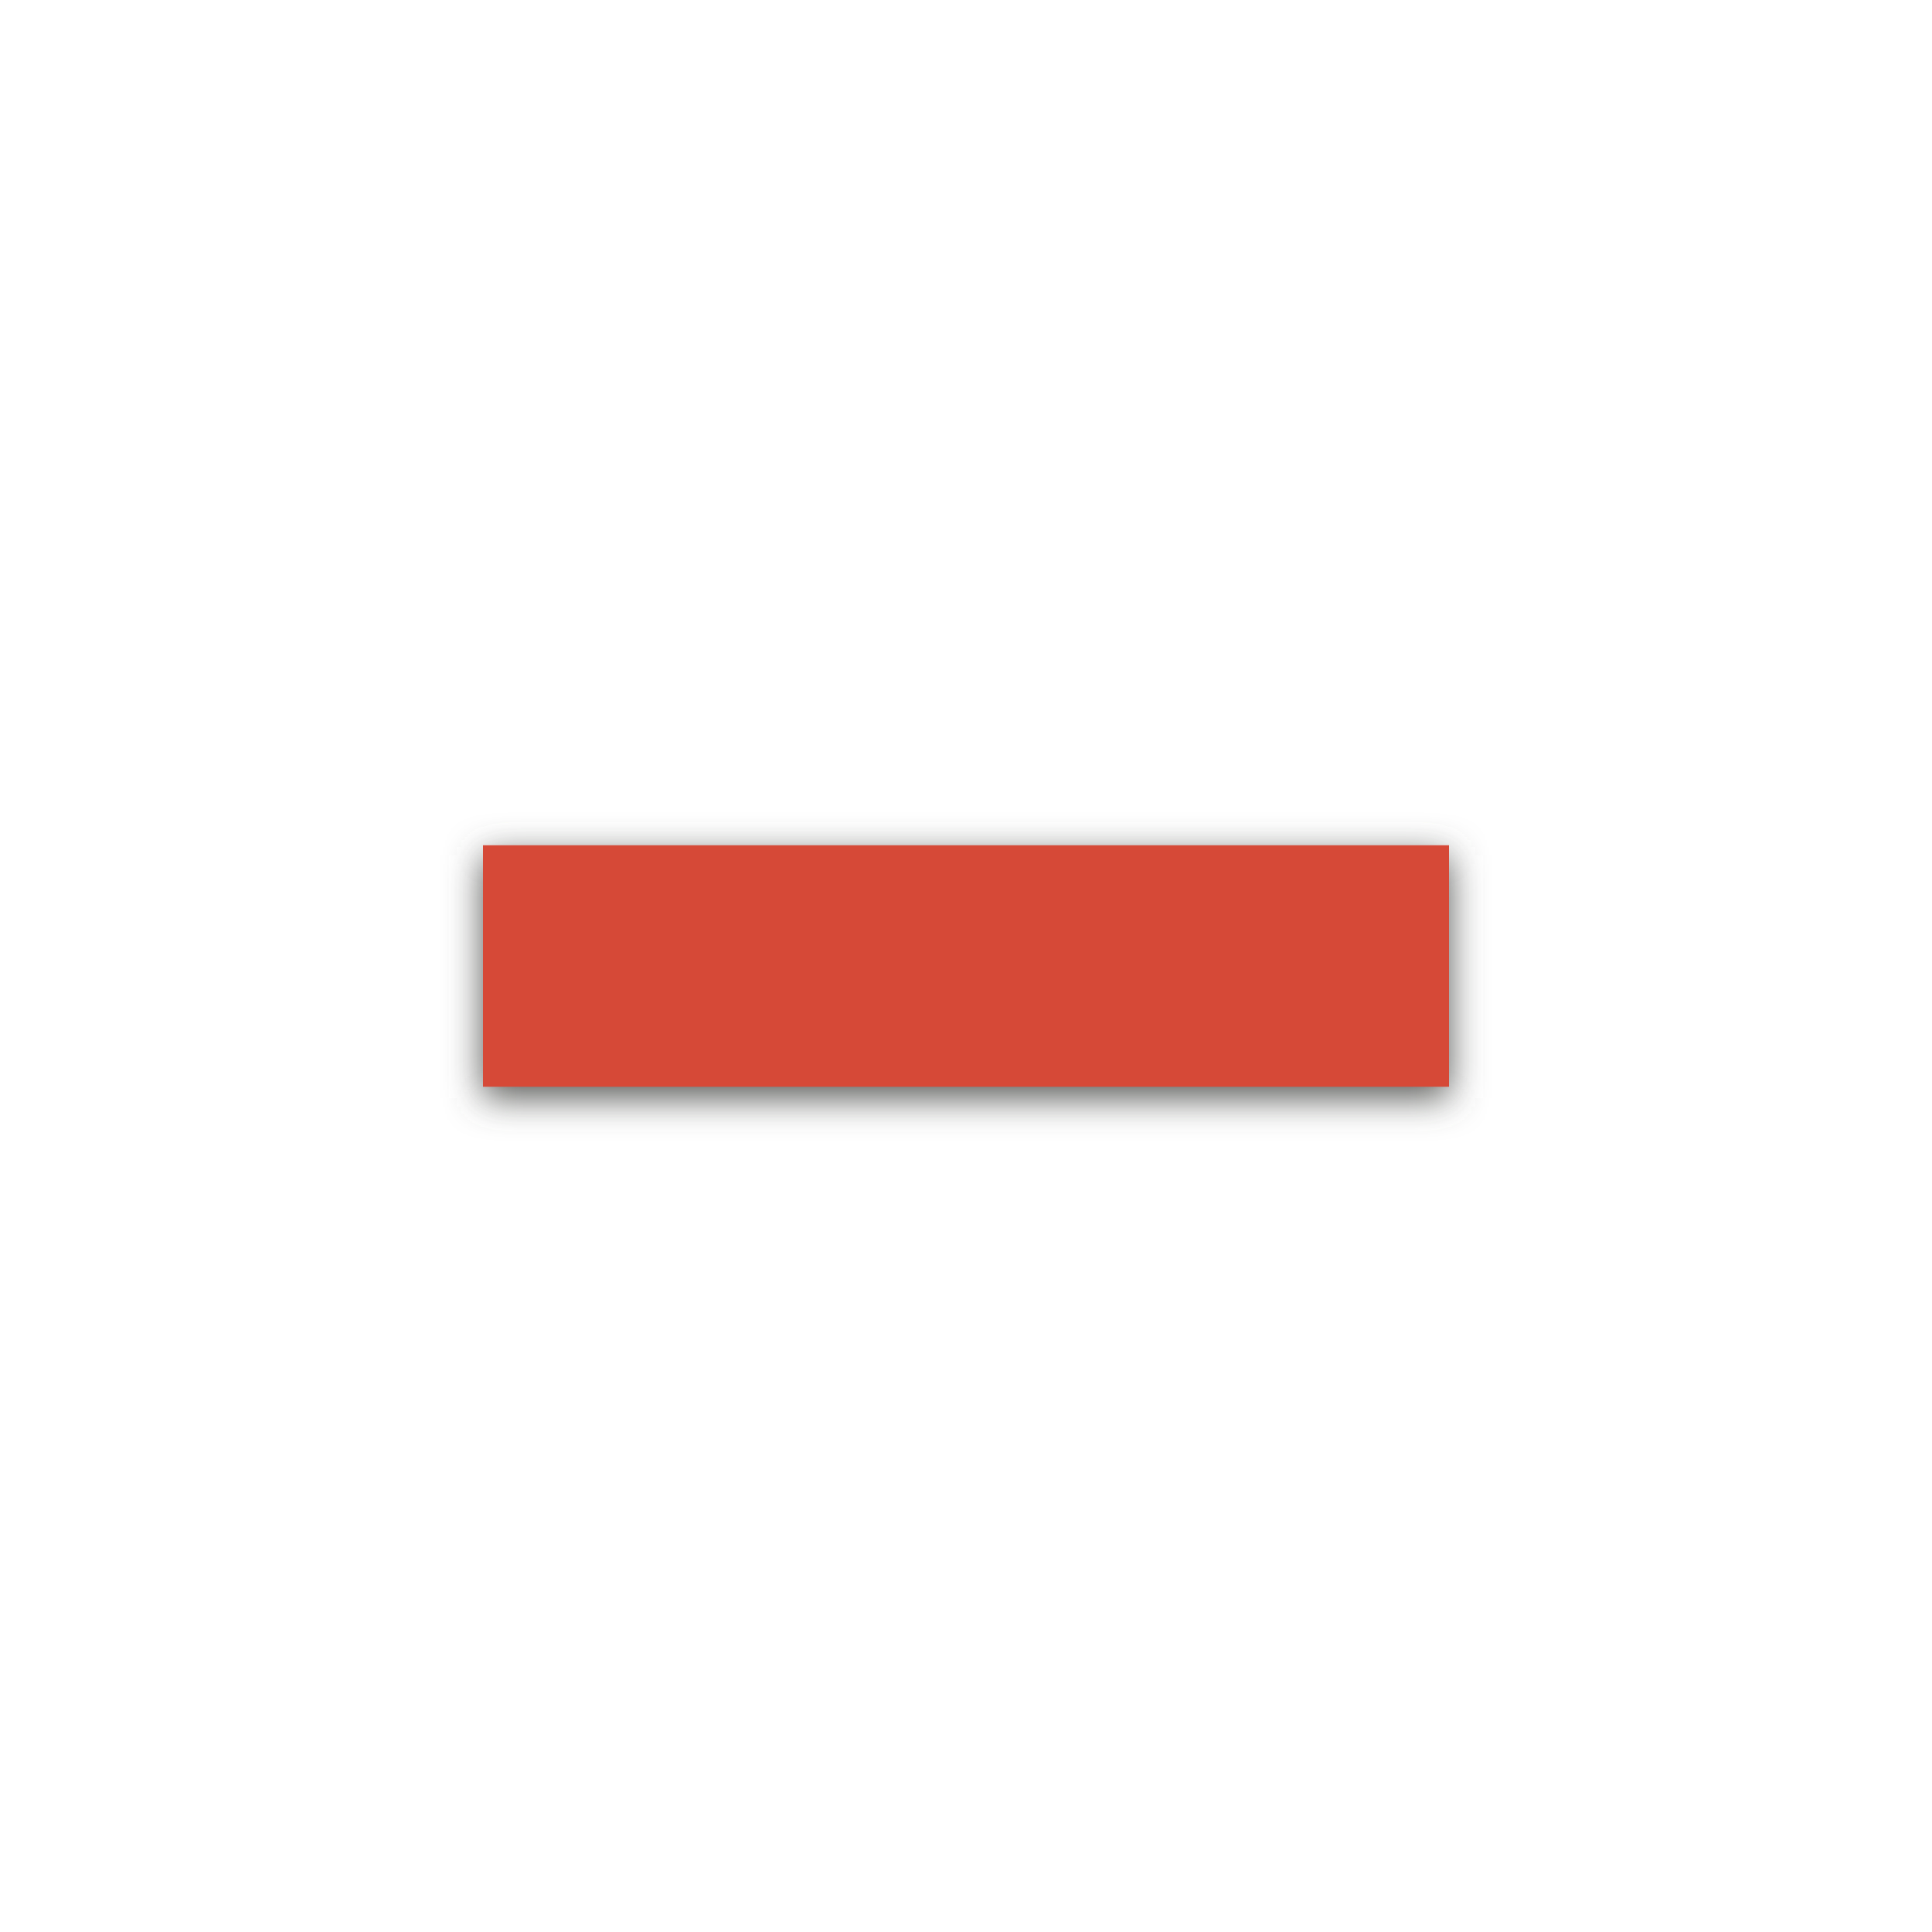
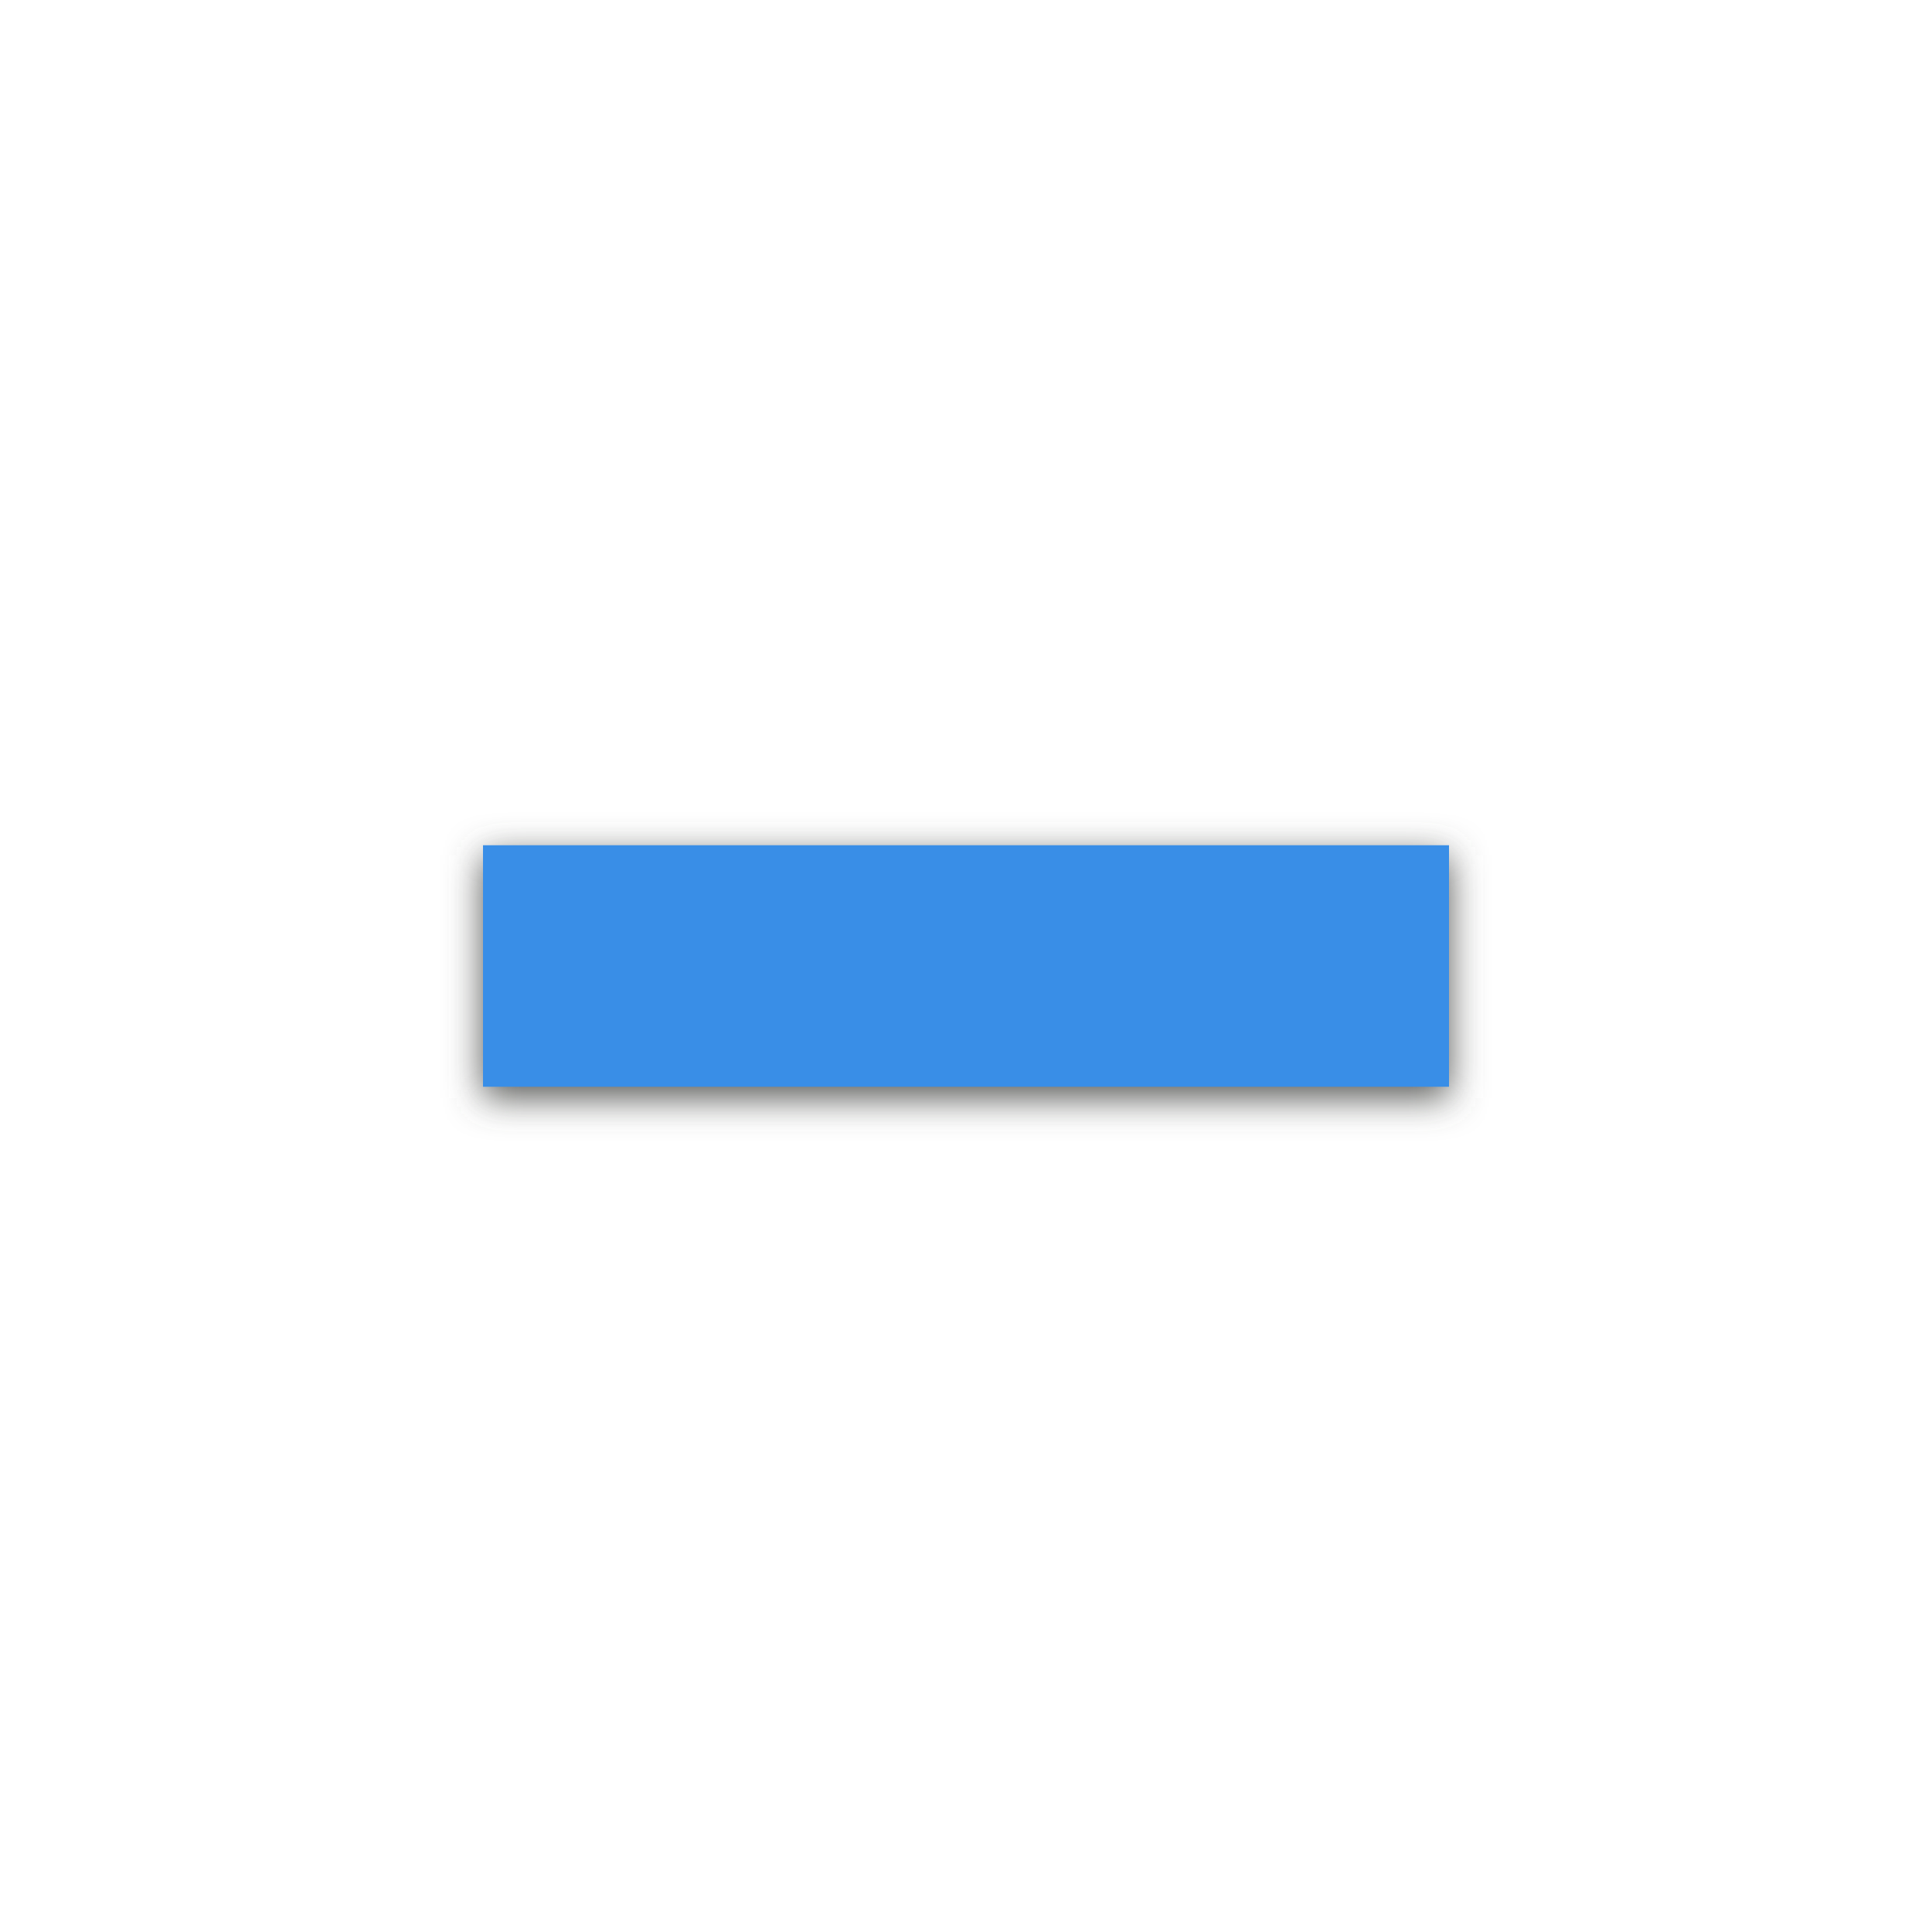
<svg xmlns="http://www.w3.org/2000/svg" viewBox="0 0 16 16">
  <defs>
    <filter width="1.09" x="-.045" y="-.18" height="1.36" id="filter3971">
      <feGaussianBlur stdDeviation=".15" />
    </filter>
  </defs>
  <g transform="translate(0 -1036.362)">
    <rect width="8" x="4" y="1043.451" height="2" style="fill:#555753;filter:url(#filter3971)" />
-     <rect width="8" x="4" y="7" height="2" style="fill:#d64937" transform="translate(0 1036.362)" />
+     <rect width="8" x="4" y="7" height="2" style="fill:#398ee7" transform="translate(0 1036.362)" />
  </g>
</svg>
